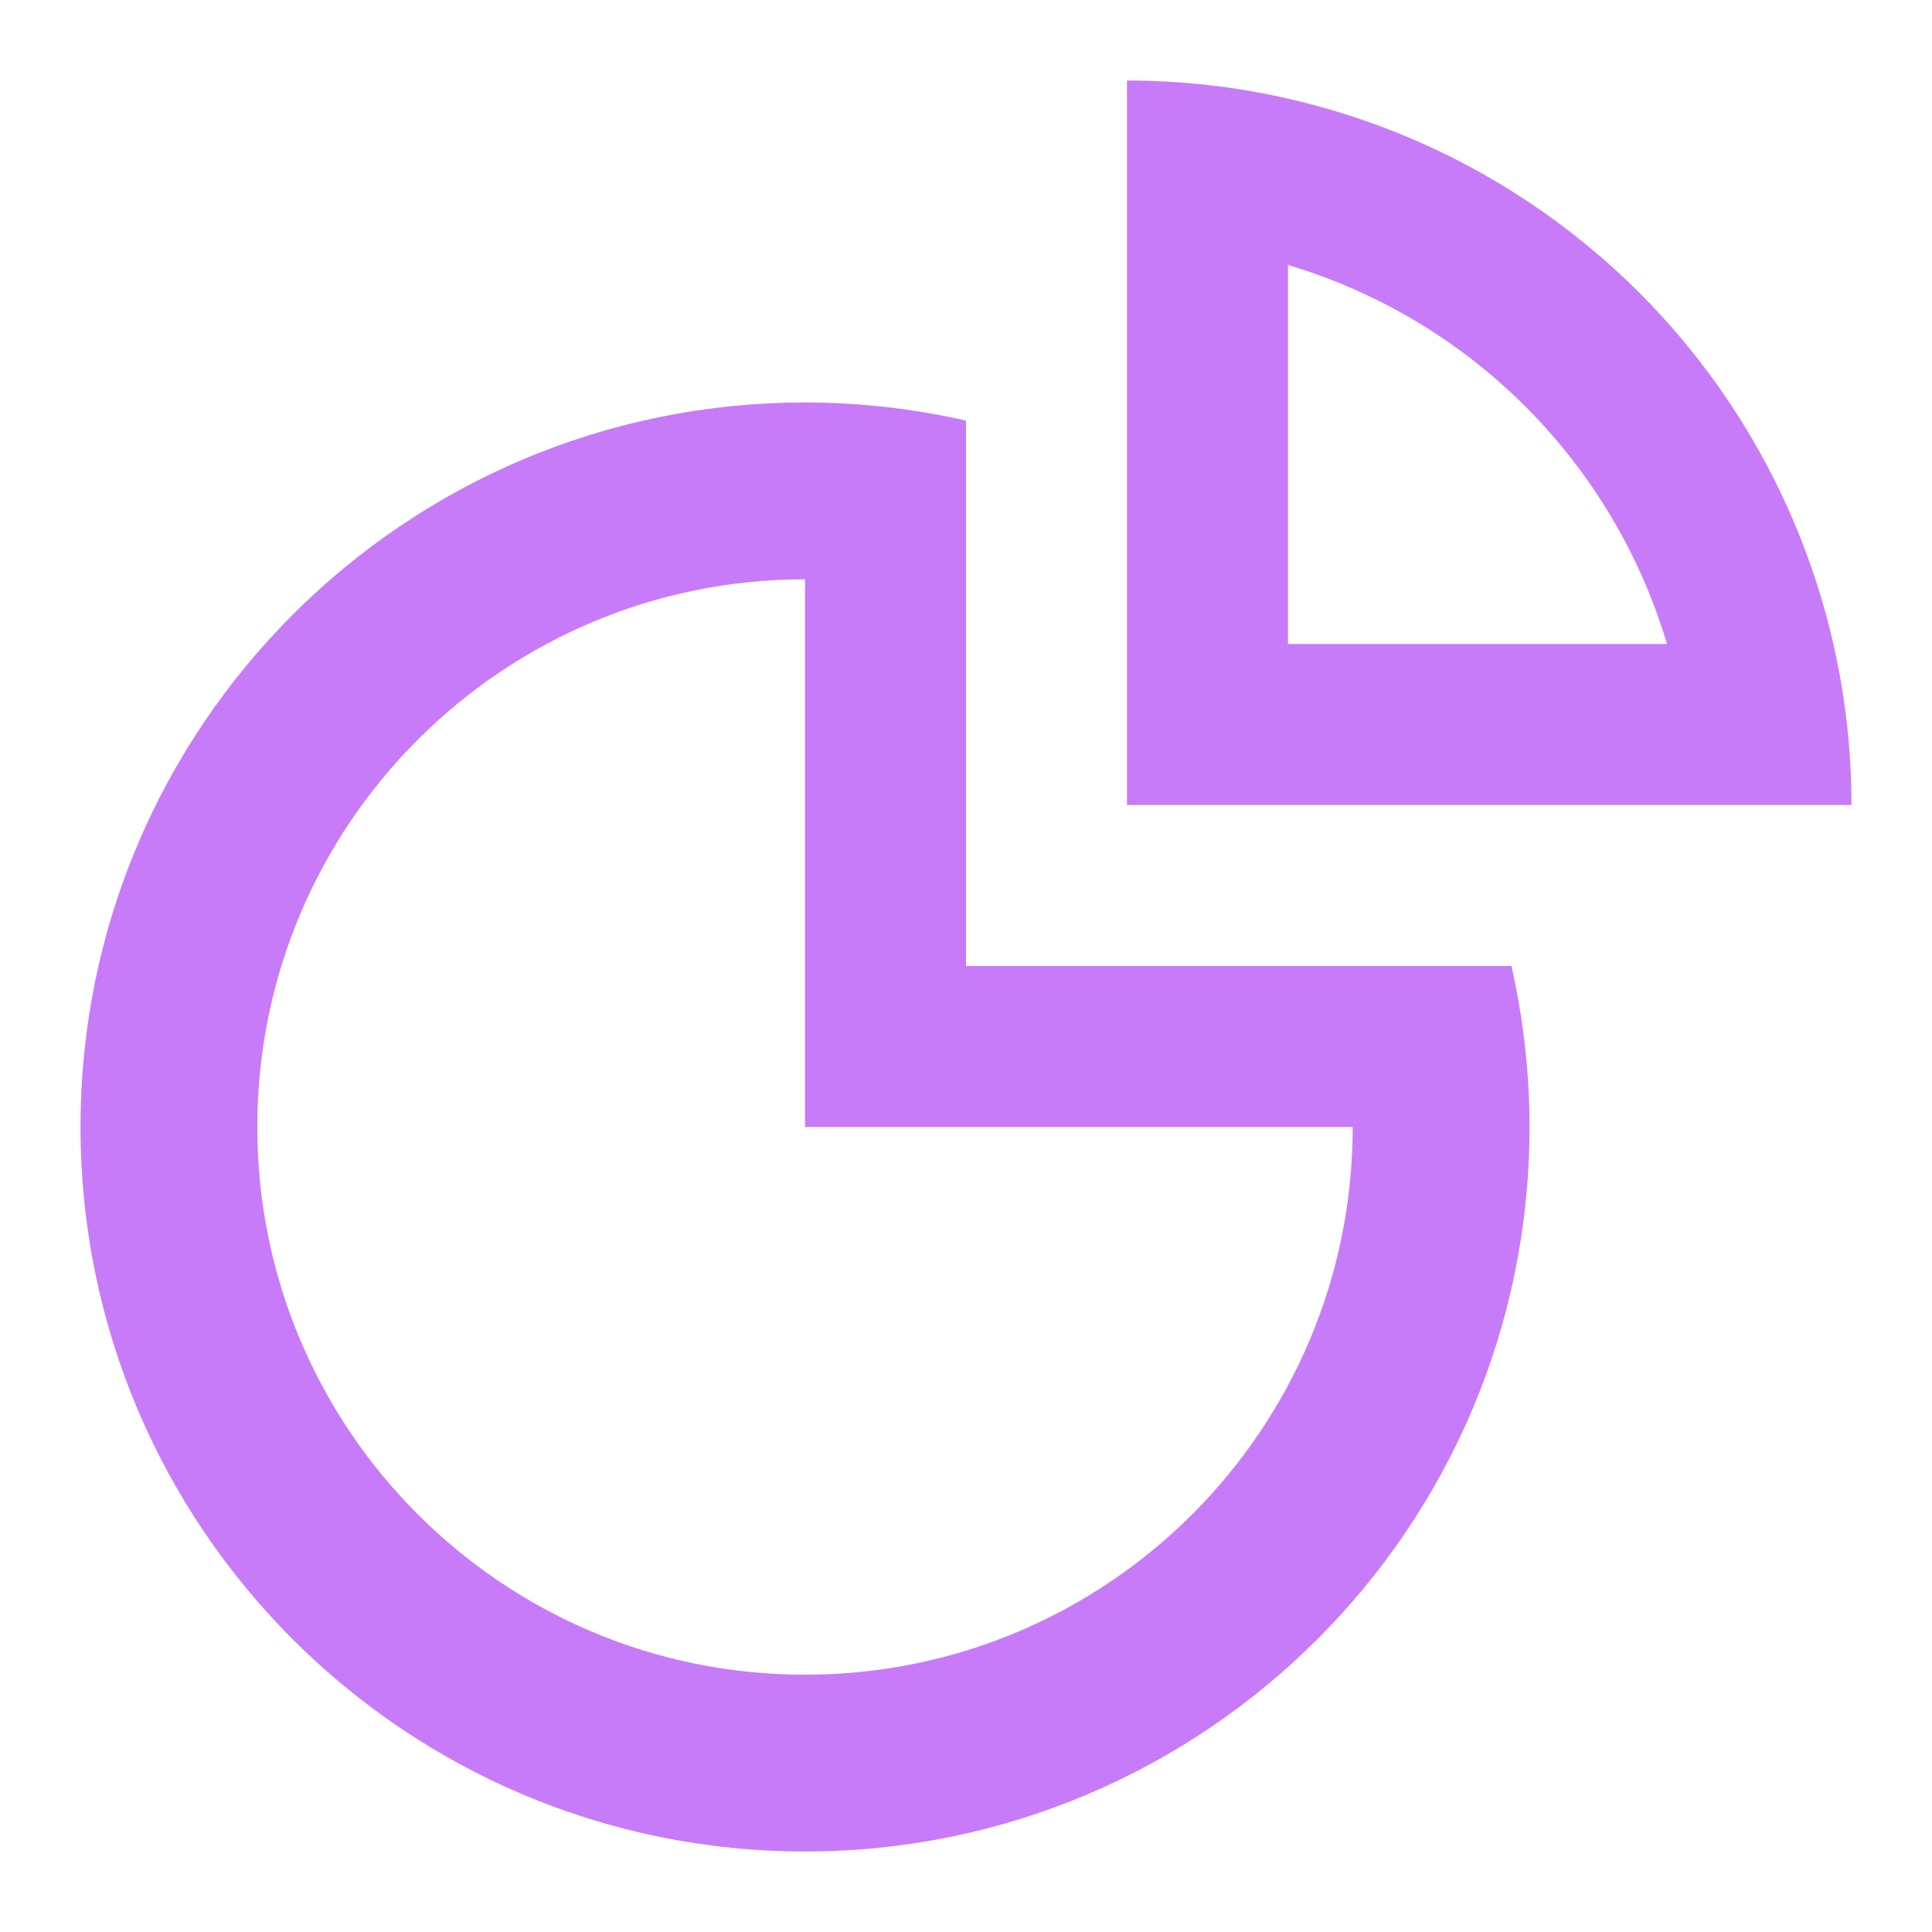
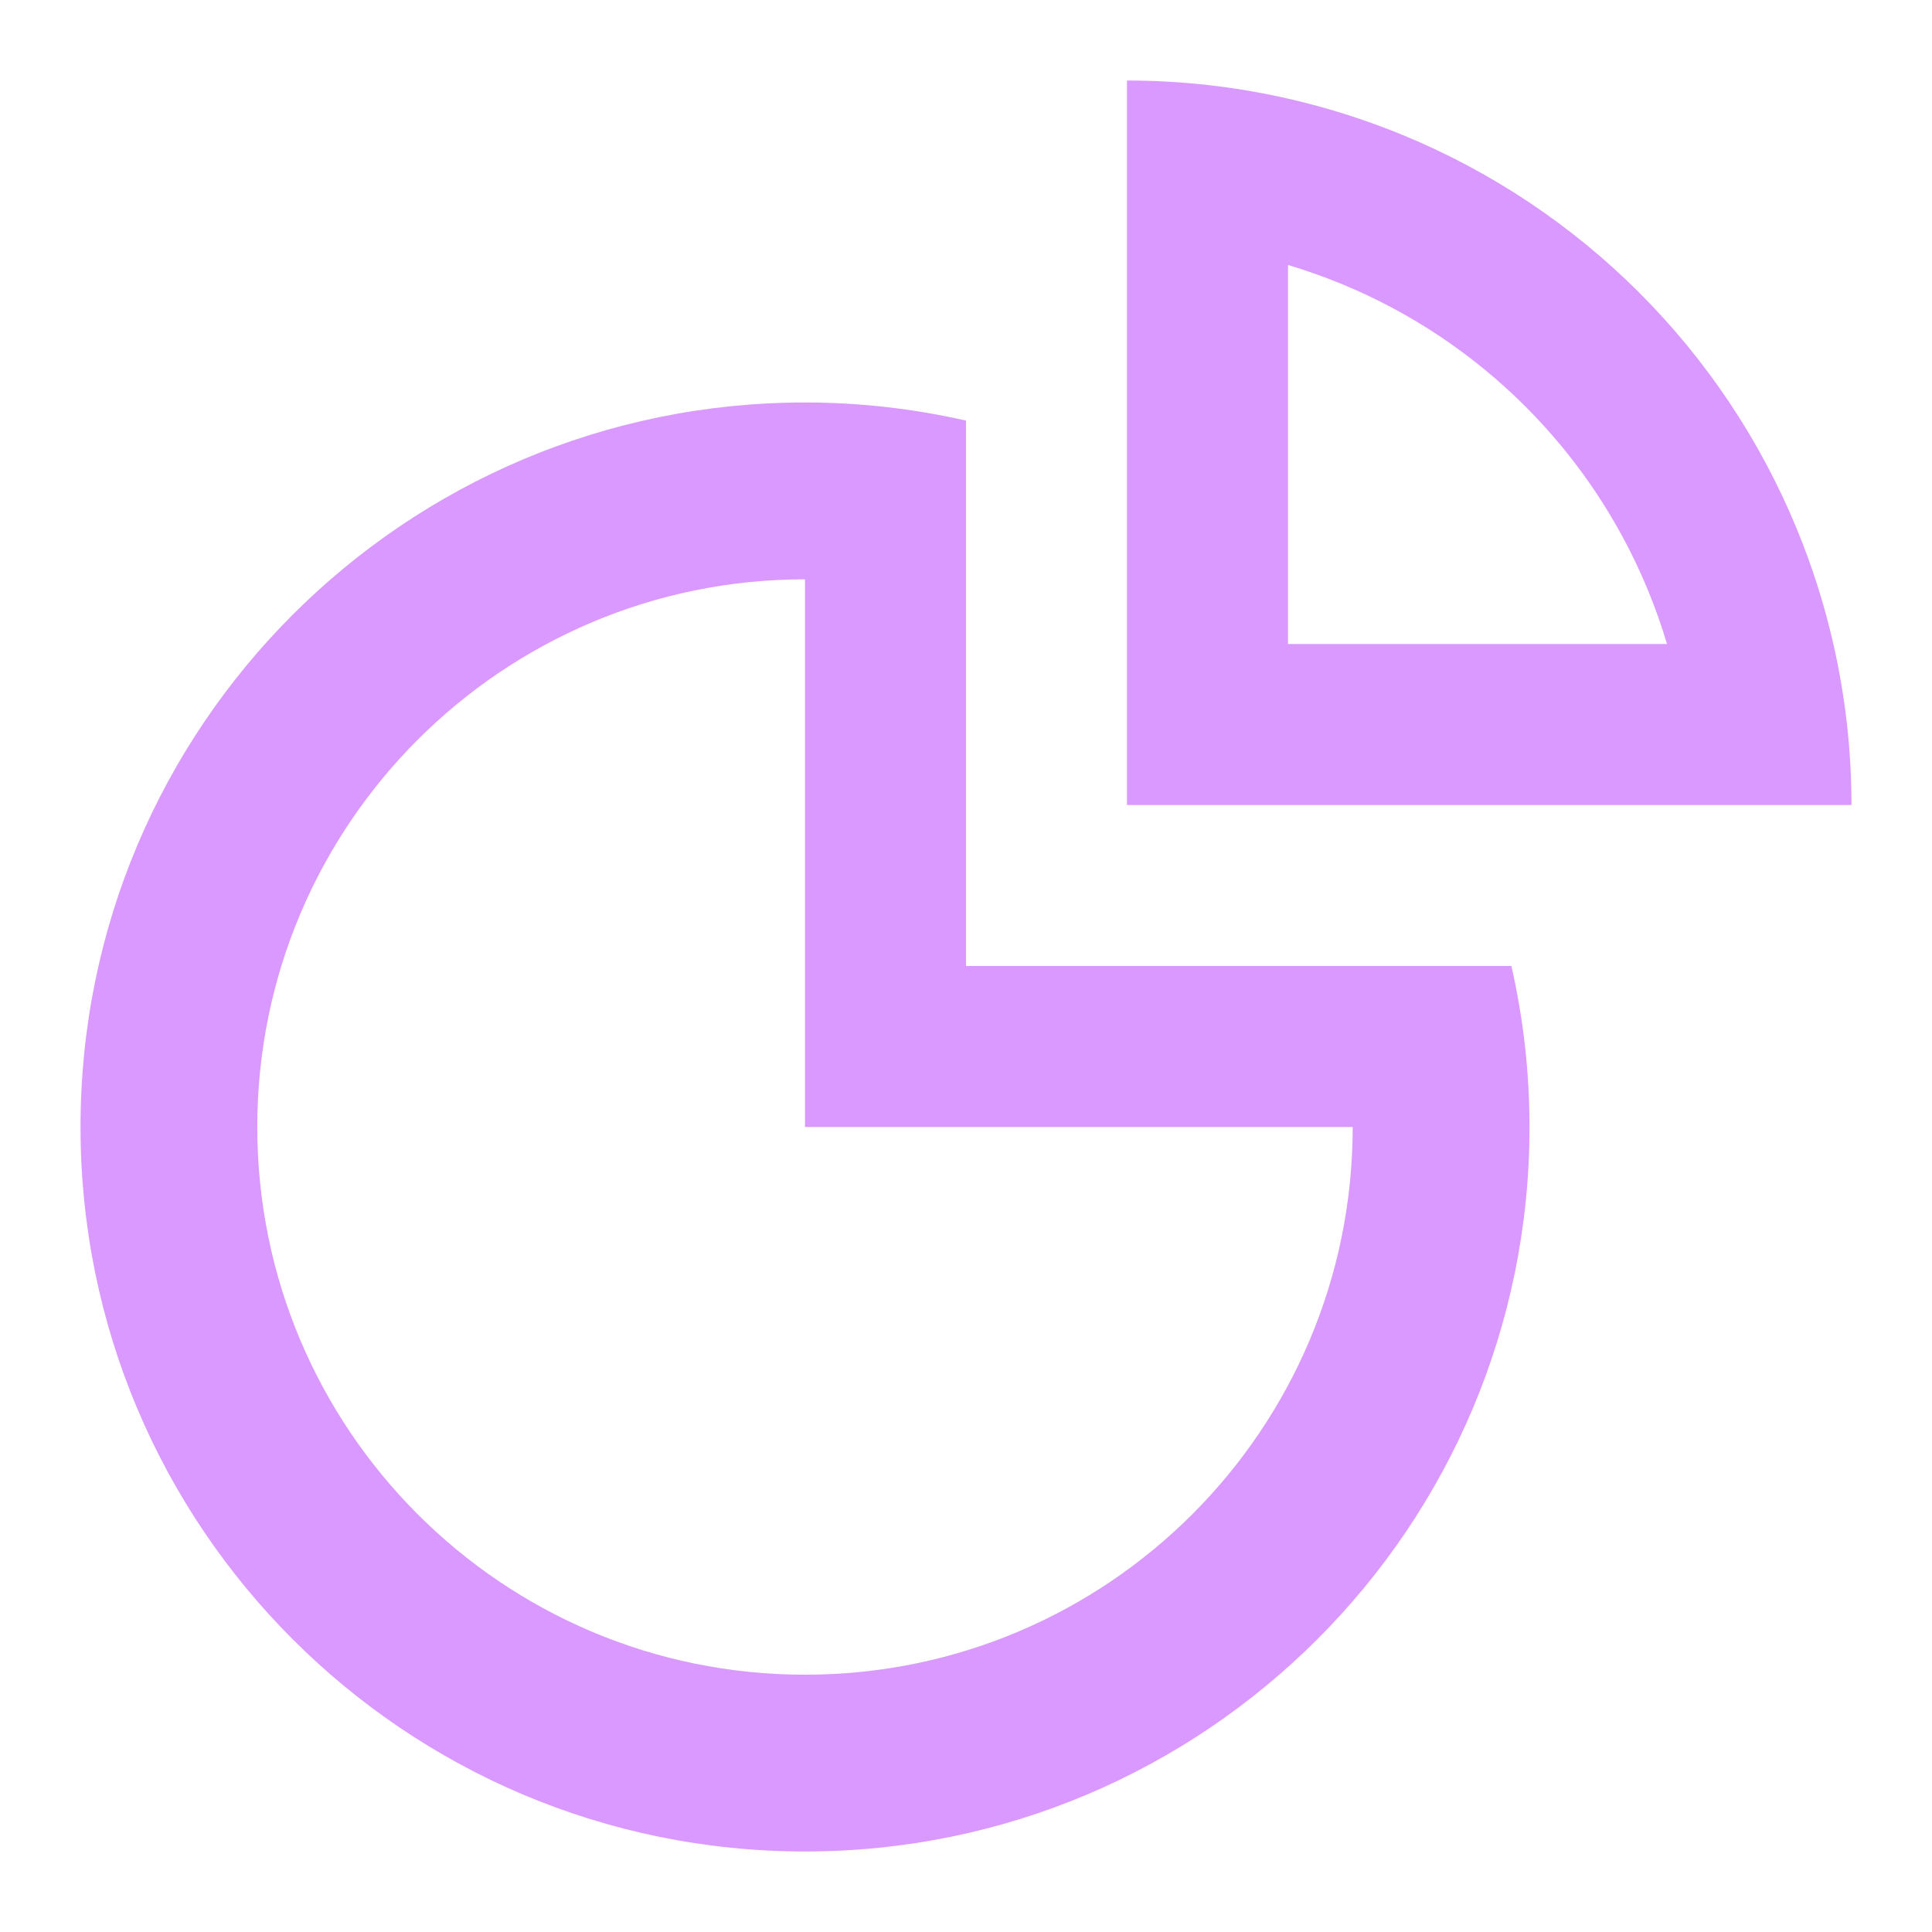
<svg xmlns="http://www.w3.org/2000/svg" width="40" height="40" viewBox="0 0 40 40" fill="none">
-   <path fill-rule="evenodd" clip-rule="evenodd" d="M37.958 13.333C38.207 14.424 38.333 15.542 38.333 16.667H23.333V1.667C24.458 1.667 25.576 1.793 26.667 2.042C27.487 2.229 28.292 2.485 29.073 2.808C30.893 3.562 32.547 4.667 33.94 6.06C35.333 7.453 36.438 9.107 37.191 10.926C37.515 11.708 37.771 12.513 37.958 13.333ZM34.514 13.333C34.399 12.95 34.265 12.573 34.112 12.202C33.526 10.787 32.666 9.5 31.583 8.417C30.5 7.334 29.213 6.474 27.798 5.888C27.427 5.735 27.05 5.601 26.667 5.486V13.333H34.514Z" fill="#C77BF9" />
-   <path fill-rule="evenodd" clip-rule="evenodd" d="M1.667 23.333C1.667 15.049 8.382 8.333 16.667 8.333C17.791 8.333 18.909 8.46 20 8.708V20H31.292C31.54 21.091 31.667 22.209 31.667 23.333C31.667 31.618 24.951 38.333 16.667 38.333C8.382 38.333 1.667 31.618 1.667 23.333ZM28.006 23.333H16.667V11.994C10.404 11.994 5.327 17.071 5.327 23.333C5.327 29.596 10.404 34.673 16.667 34.673C22.929 34.673 28.006 29.596 28.006 23.333Z" fill="#C77BF9" />
+   <path fill-rule="evenodd" clip-rule="evenodd" d="M37.958 13.333C38.207 14.424 38.333 15.542 38.333 16.667H23.333V1.667C24.458 1.667 25.576 1.793 26.667 2.042C27.487 2.229 28.292 2.485 29.073 2.808C30.893 3.562 32.547 4.667 33.94 6.06C35.333 7.453 36.438 9.107 37.191 10.926C37.515 11.708 37.771 12.513 37.958 13.333ZM34.514 13.333C34.399 12.95 34.265 12.573 34.112 12.202C33.526 10.787 32.666 9.5 31.583 8.417C30.5 7.334 29.213 6.474 27.798 5.888C27.427 5.735 27.05 5.601 26.667 5.486V13.333H34.514Z" fill="#DA99FF" />
+   <path fill-rule="evenodd" clip-rule="evenodd" d="M1.667 23.333C1.667 15.049 8.382 8.333 16.667 8.333C17.791 8.333 18.909 8.46 20 8.708V20H31.292C31.54 21.091 31.667 22.209 31.667 23.333C31.667 31.618 24.951 38.333 16.667 38.333C8.382 38.333 1.667 31.618 1.667 23.333ZM28.006 23.333H16.667V11.994C10.404 11.994 5.327 17.071 5.327 23.333C5.327 29.596 10.404 34.673 16.667 34.673C22.929 34.673 28.006 29.596 28.006 23.333Z" fill="#DA99FF" />
</svg>
